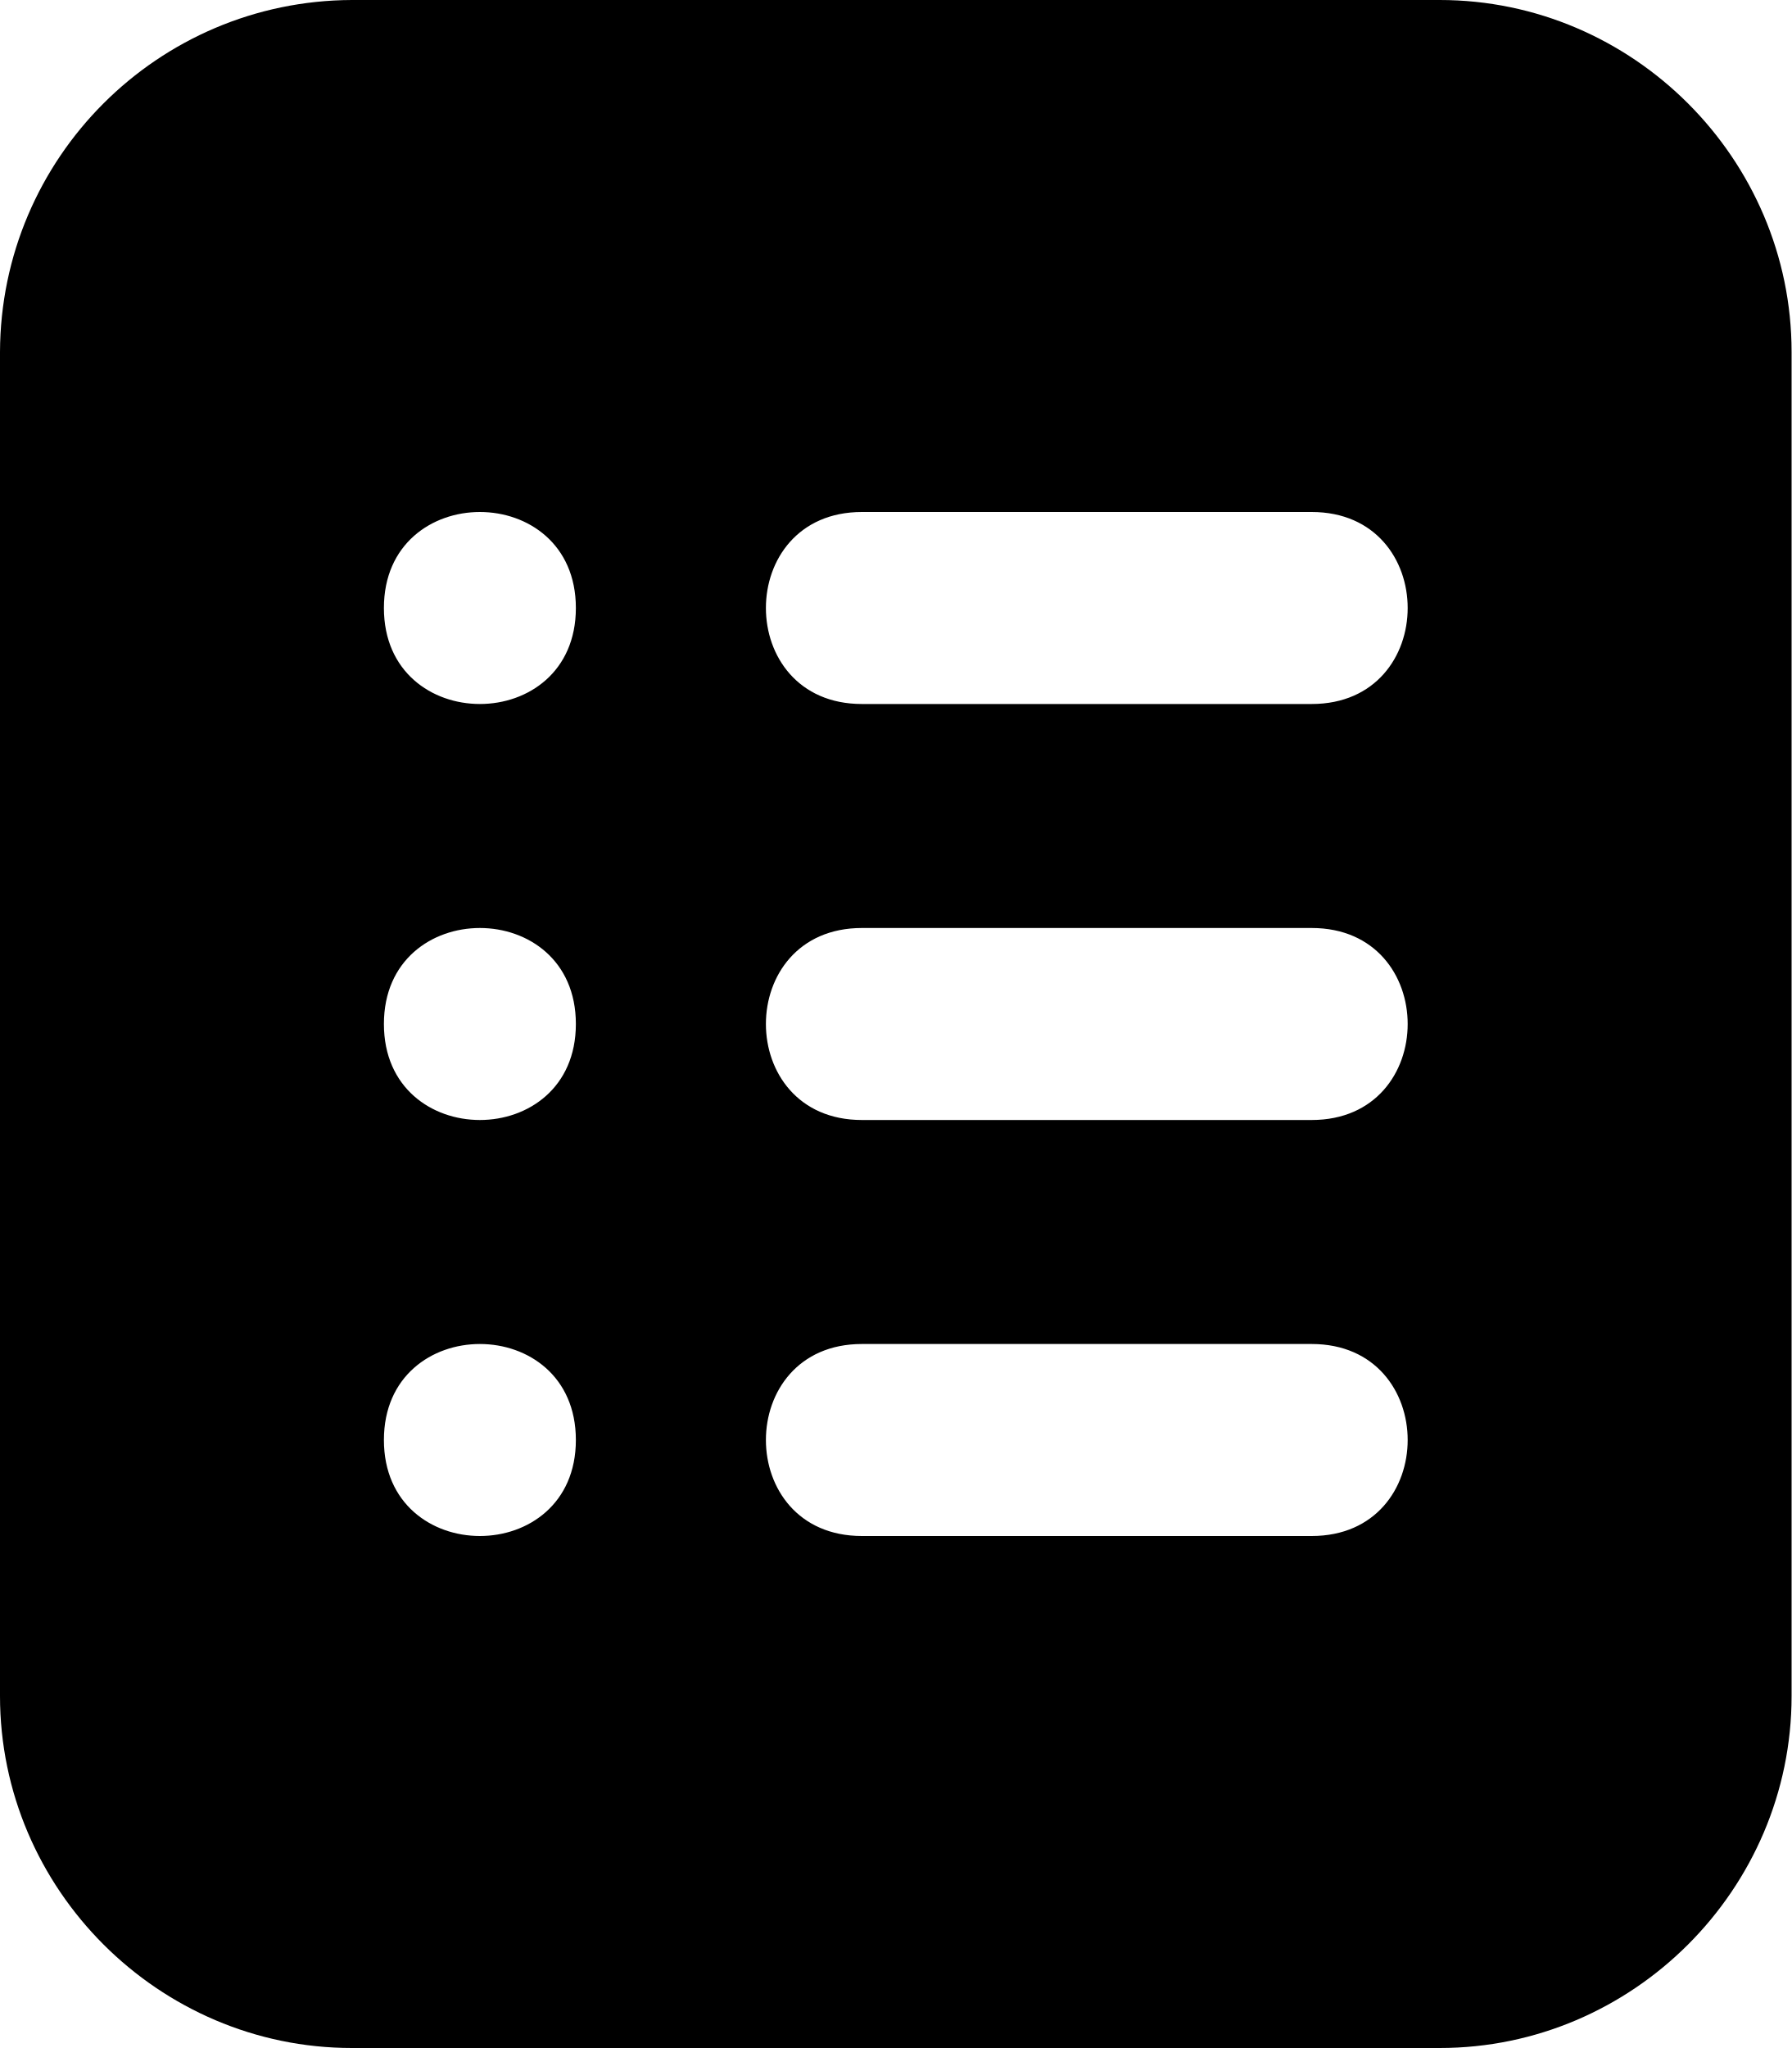
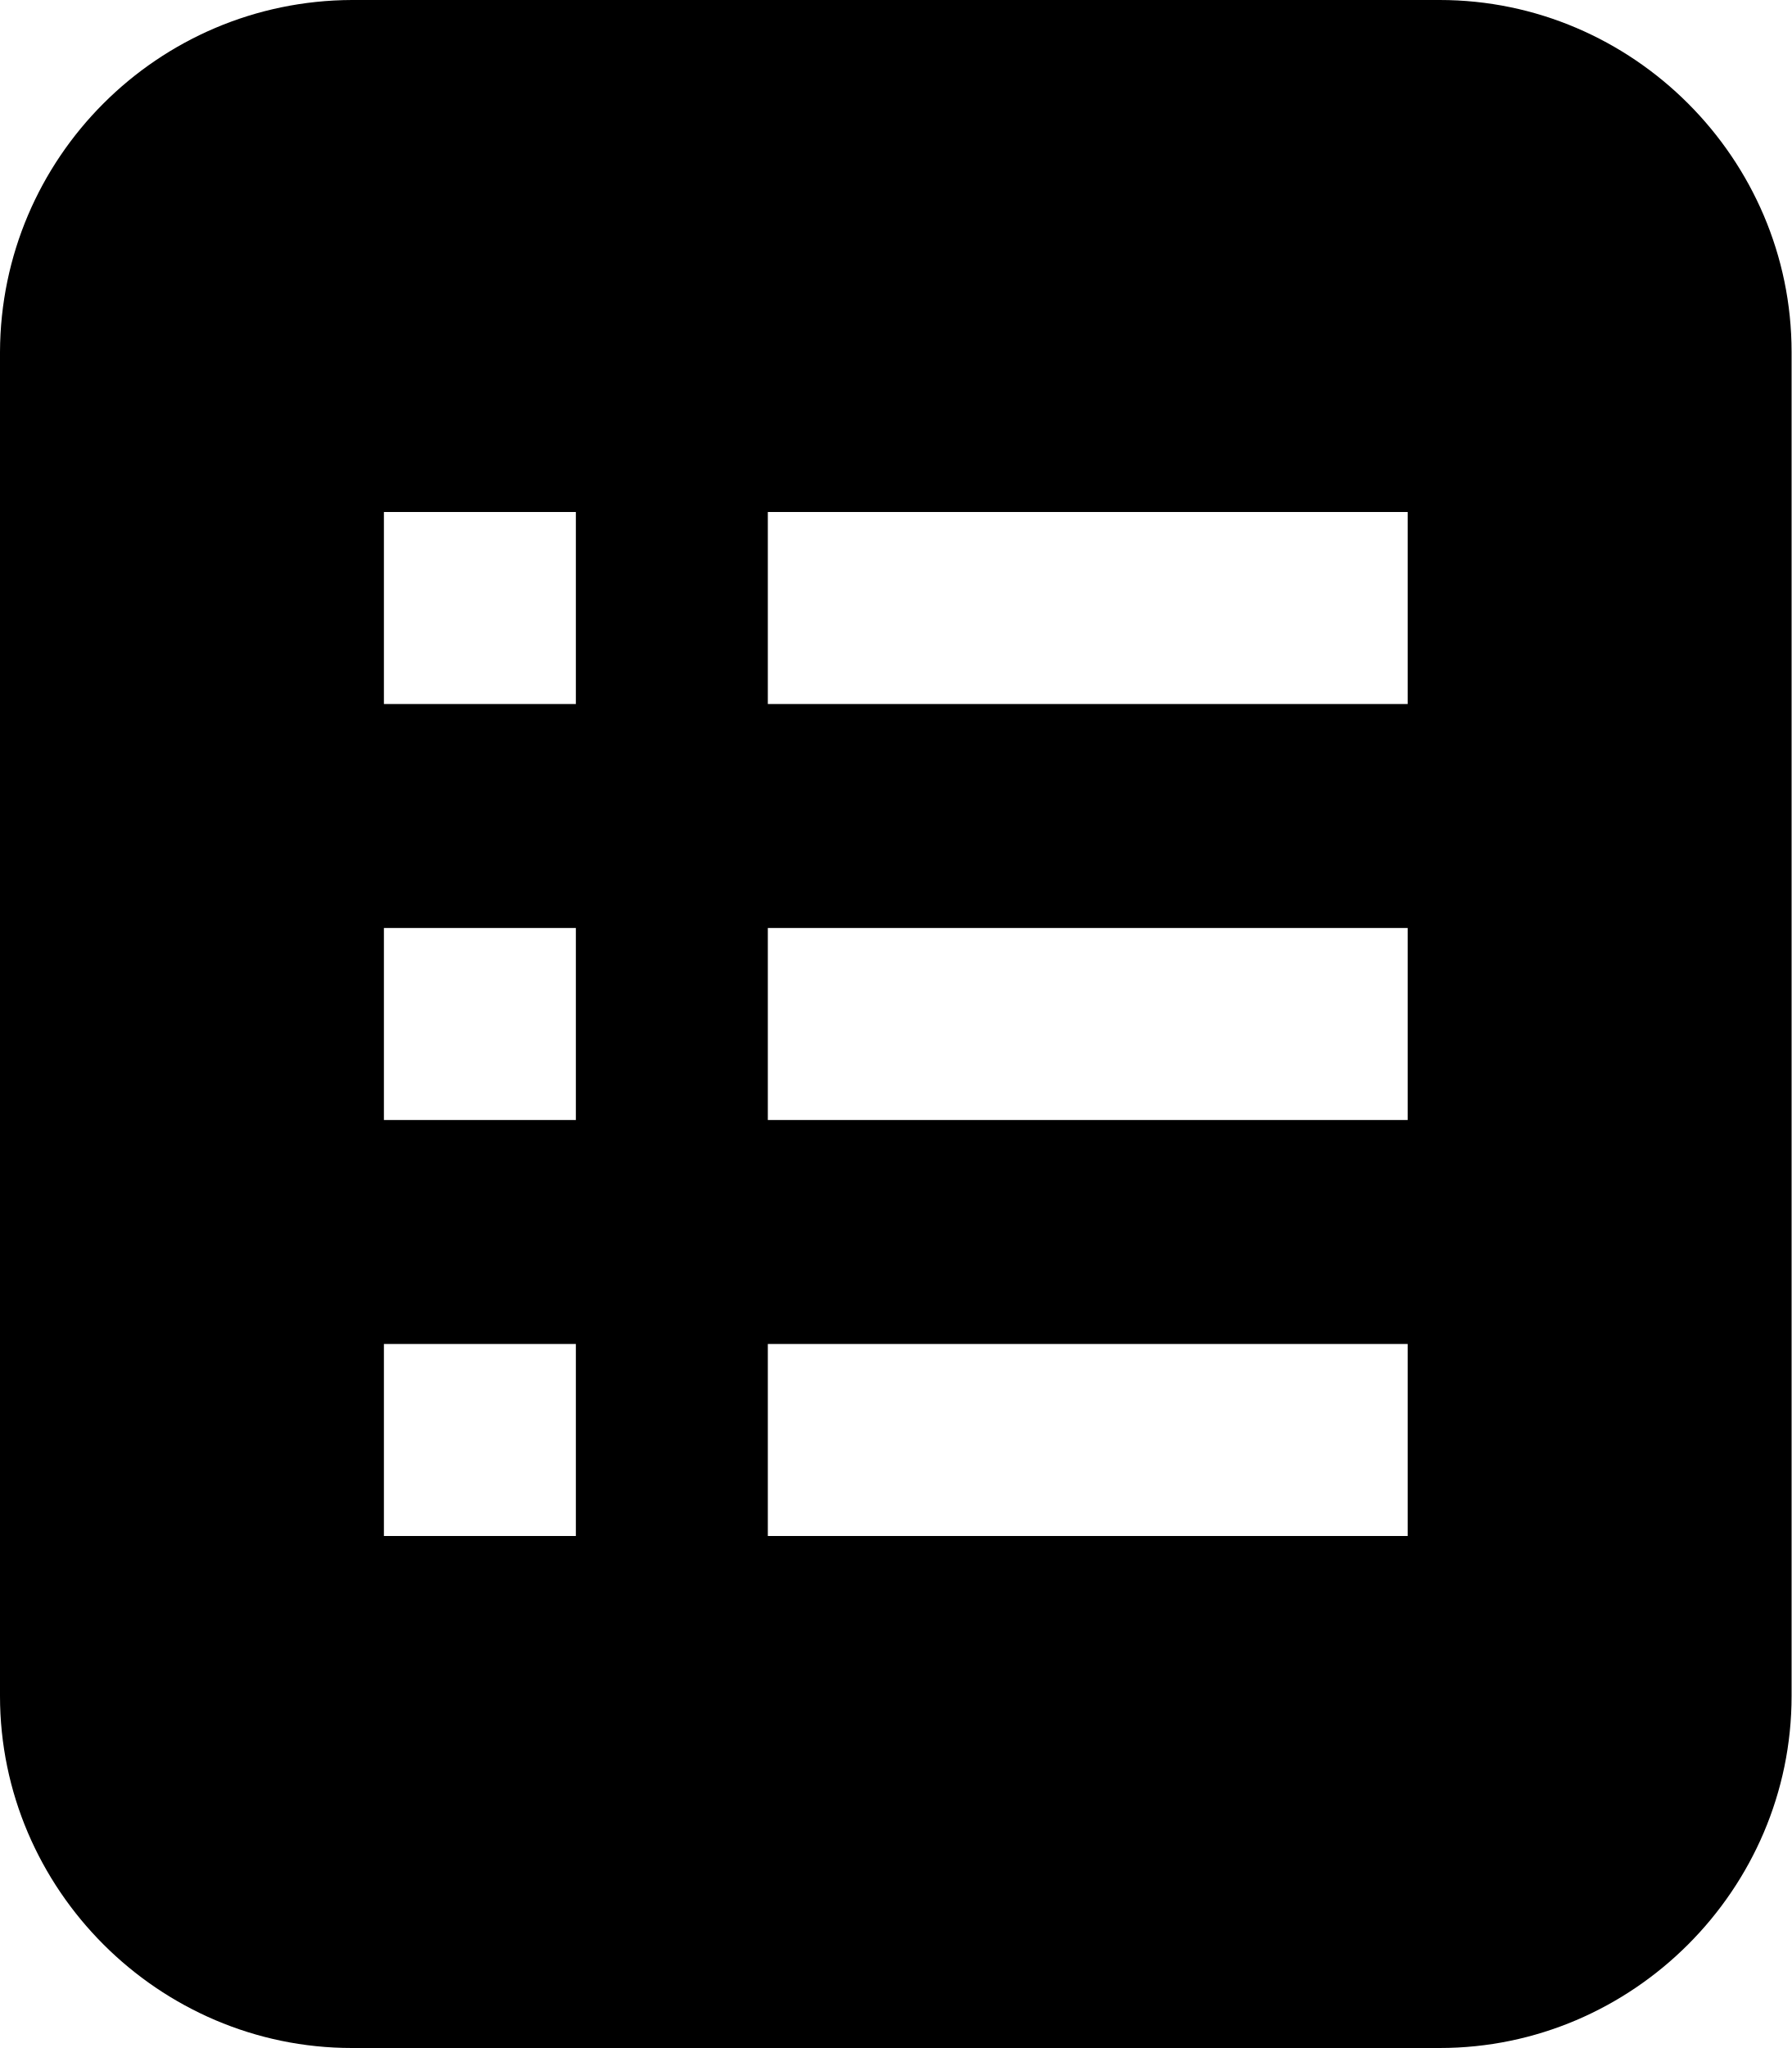
<svg xmlns="http://www.w3.org/2000/svg" viewBox="0 0 28 32">
-   <path d="M5.5 0A5.52 5.52 0 0 0 0 5.5v21C0 29.52 2.48 32 5.5 32h17c3.02 0 5.5-2.48 5.5-5.5v-21C28 2.48 25.52 0 22.5 0h-17zm2 8C8.25 8 9 8.5 9 9.5c0 2-3 2-3 0C6 8.5 6.75 8 7.5 8zm5.97 0h7.03c2 0 2 3 0 3h-7.03c-2 0-2-3 0-3zM7.5 14.5c.75 0 1.5.5 1.5 1.5 0 2-3 2-3 0 0-1 .75-1.5 1.5-1.5zm5.97 0h7.03c2 0 2 3 0 3h-7.03c-2 0-2-3 0-3zM7.5 21c.75 0 1.5.5 1.5 1.5 0 2-3 2-3 0 0-1 .75-1.5 1.5-1.5zm5.97 0h7.03c2 0 2 3 0 3h-7.03c-2 0-2-3 0-3z" />
+   <path d="M5.5 0A5.52 5.52 0 0 0 0 5.5v21C0 29.52 2.48 32 5.5 32h17c3.02 0 5.5-2.48 5.5-5.5v-21C28 2.48 25.52 0 22.5 0h-17zM6 8h3v3H6V8zm6 0h10v3H12V8zm-6 6.5h3v3H6v-3zm6 0h10v3H12v-3zM6 21h3v3H6v-3zm6 0h10v3H12v-3z" />
</svg>
